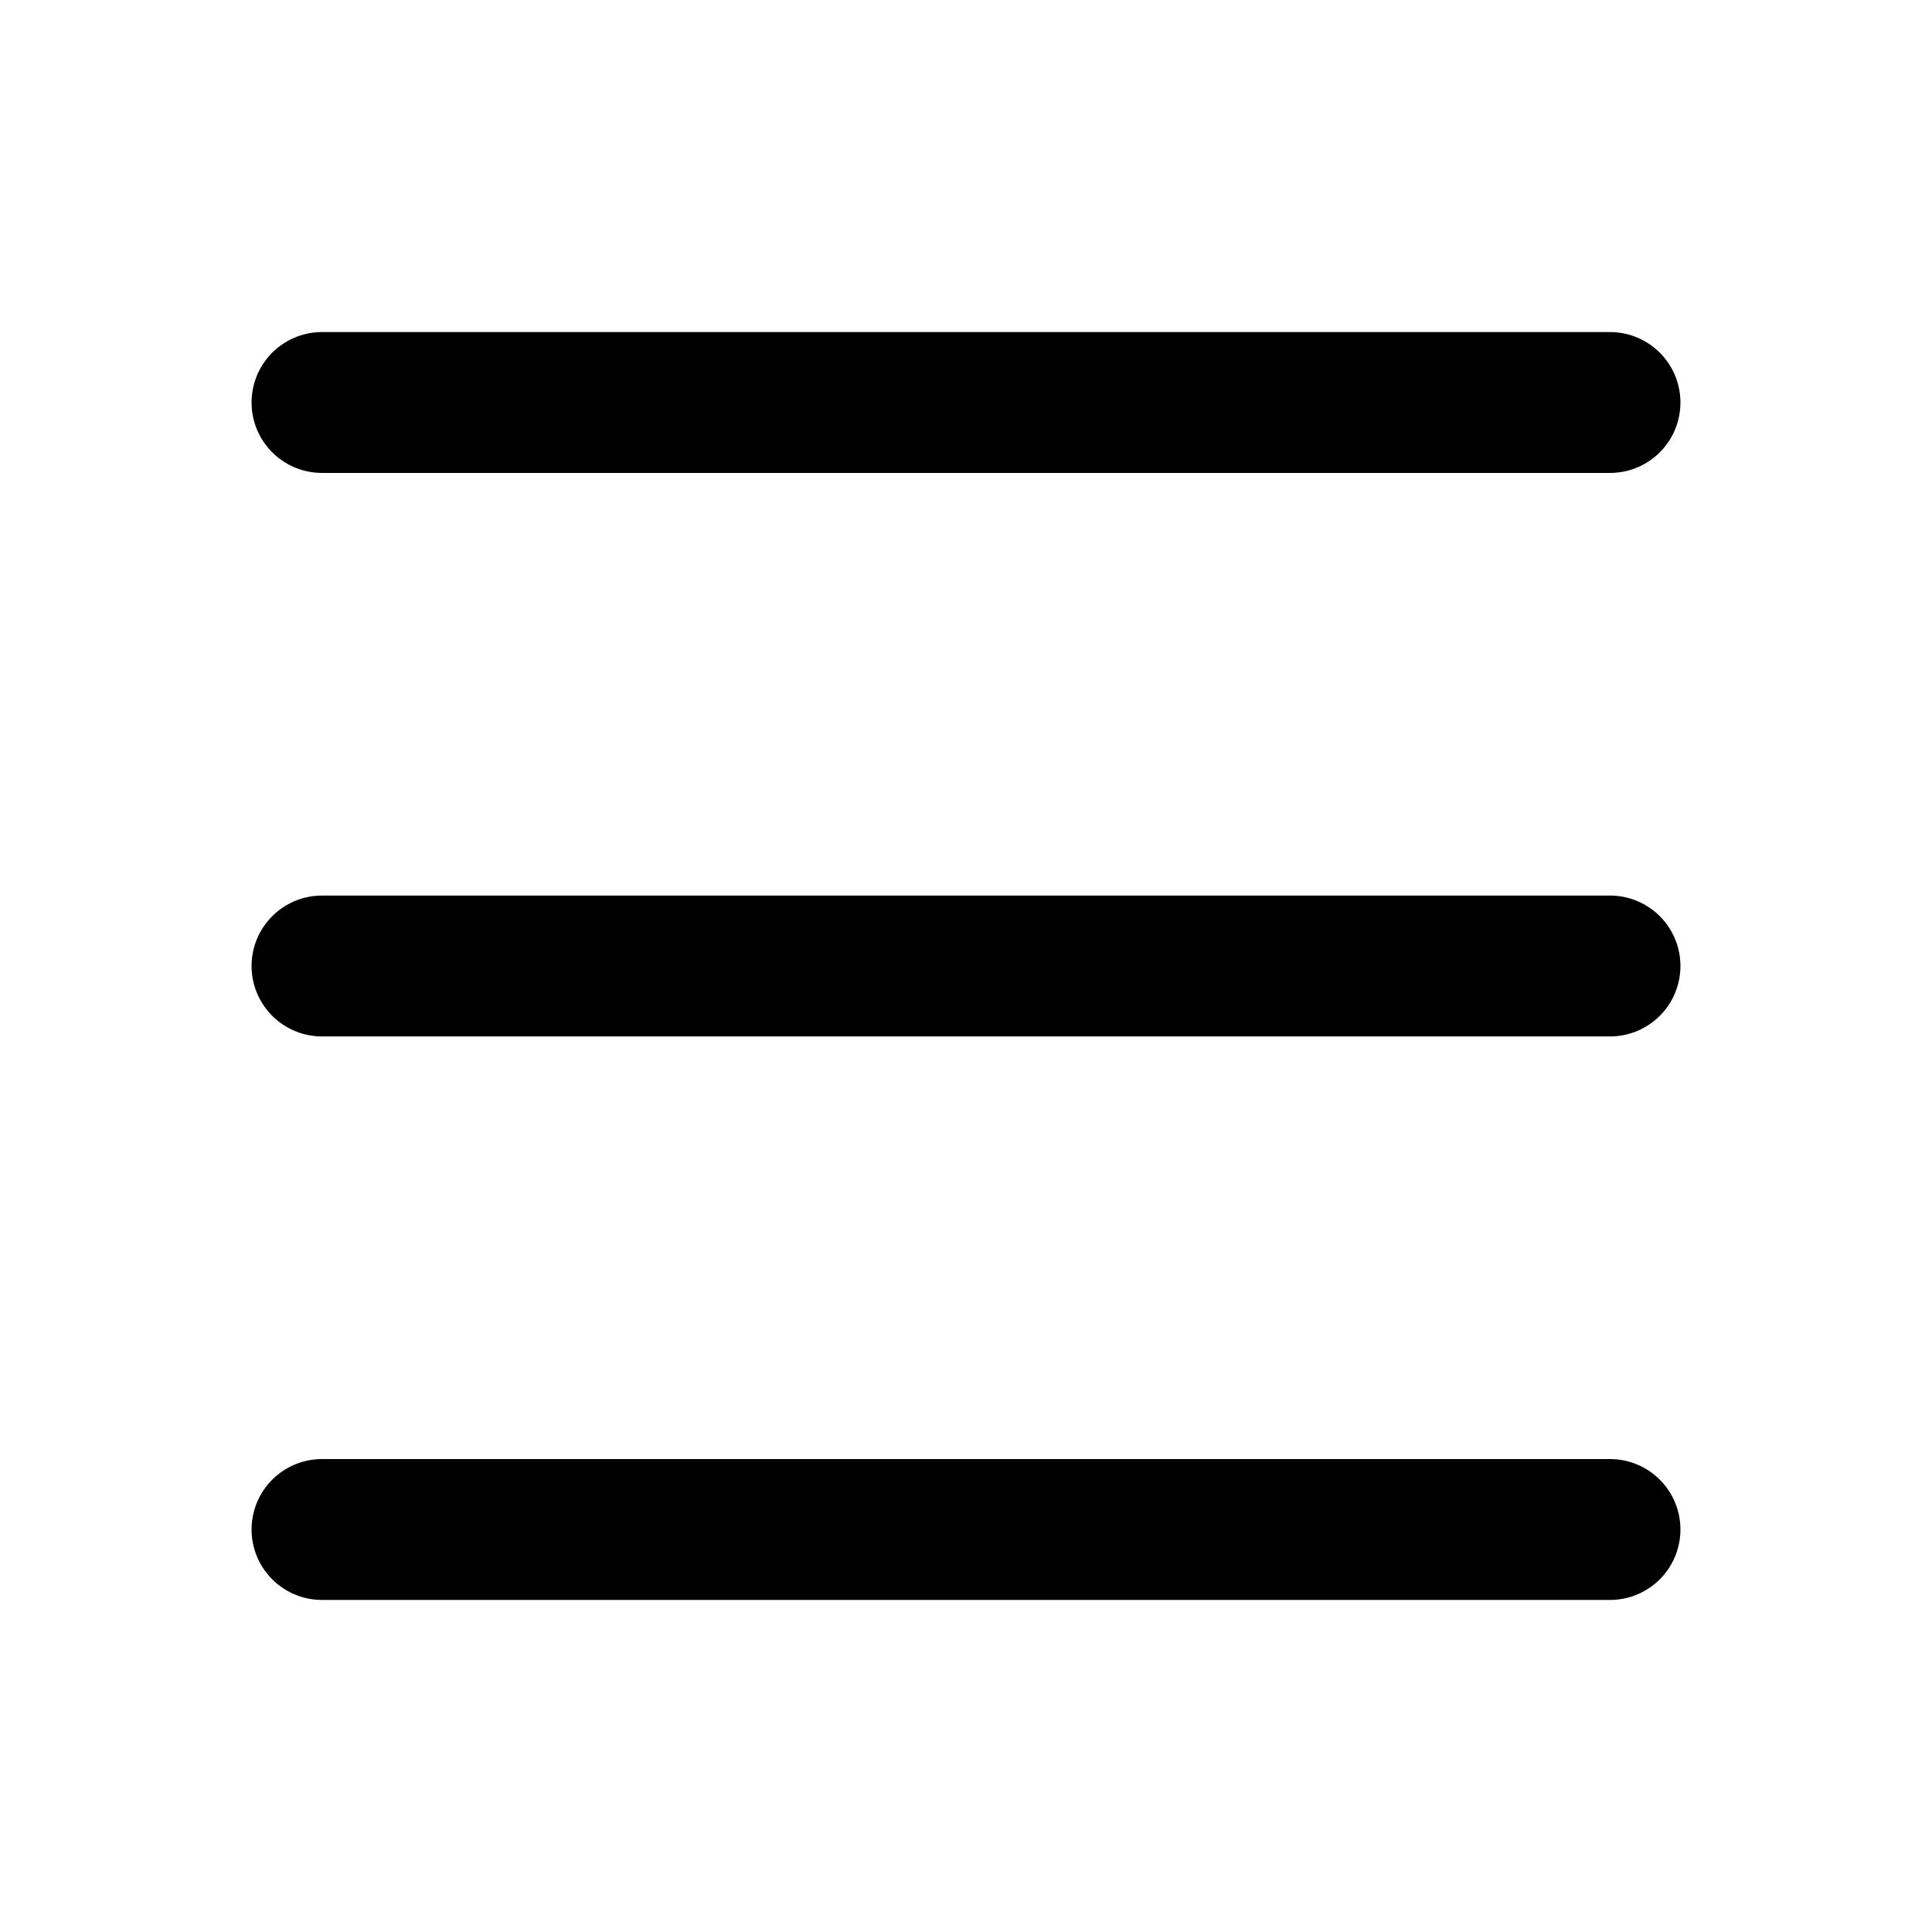
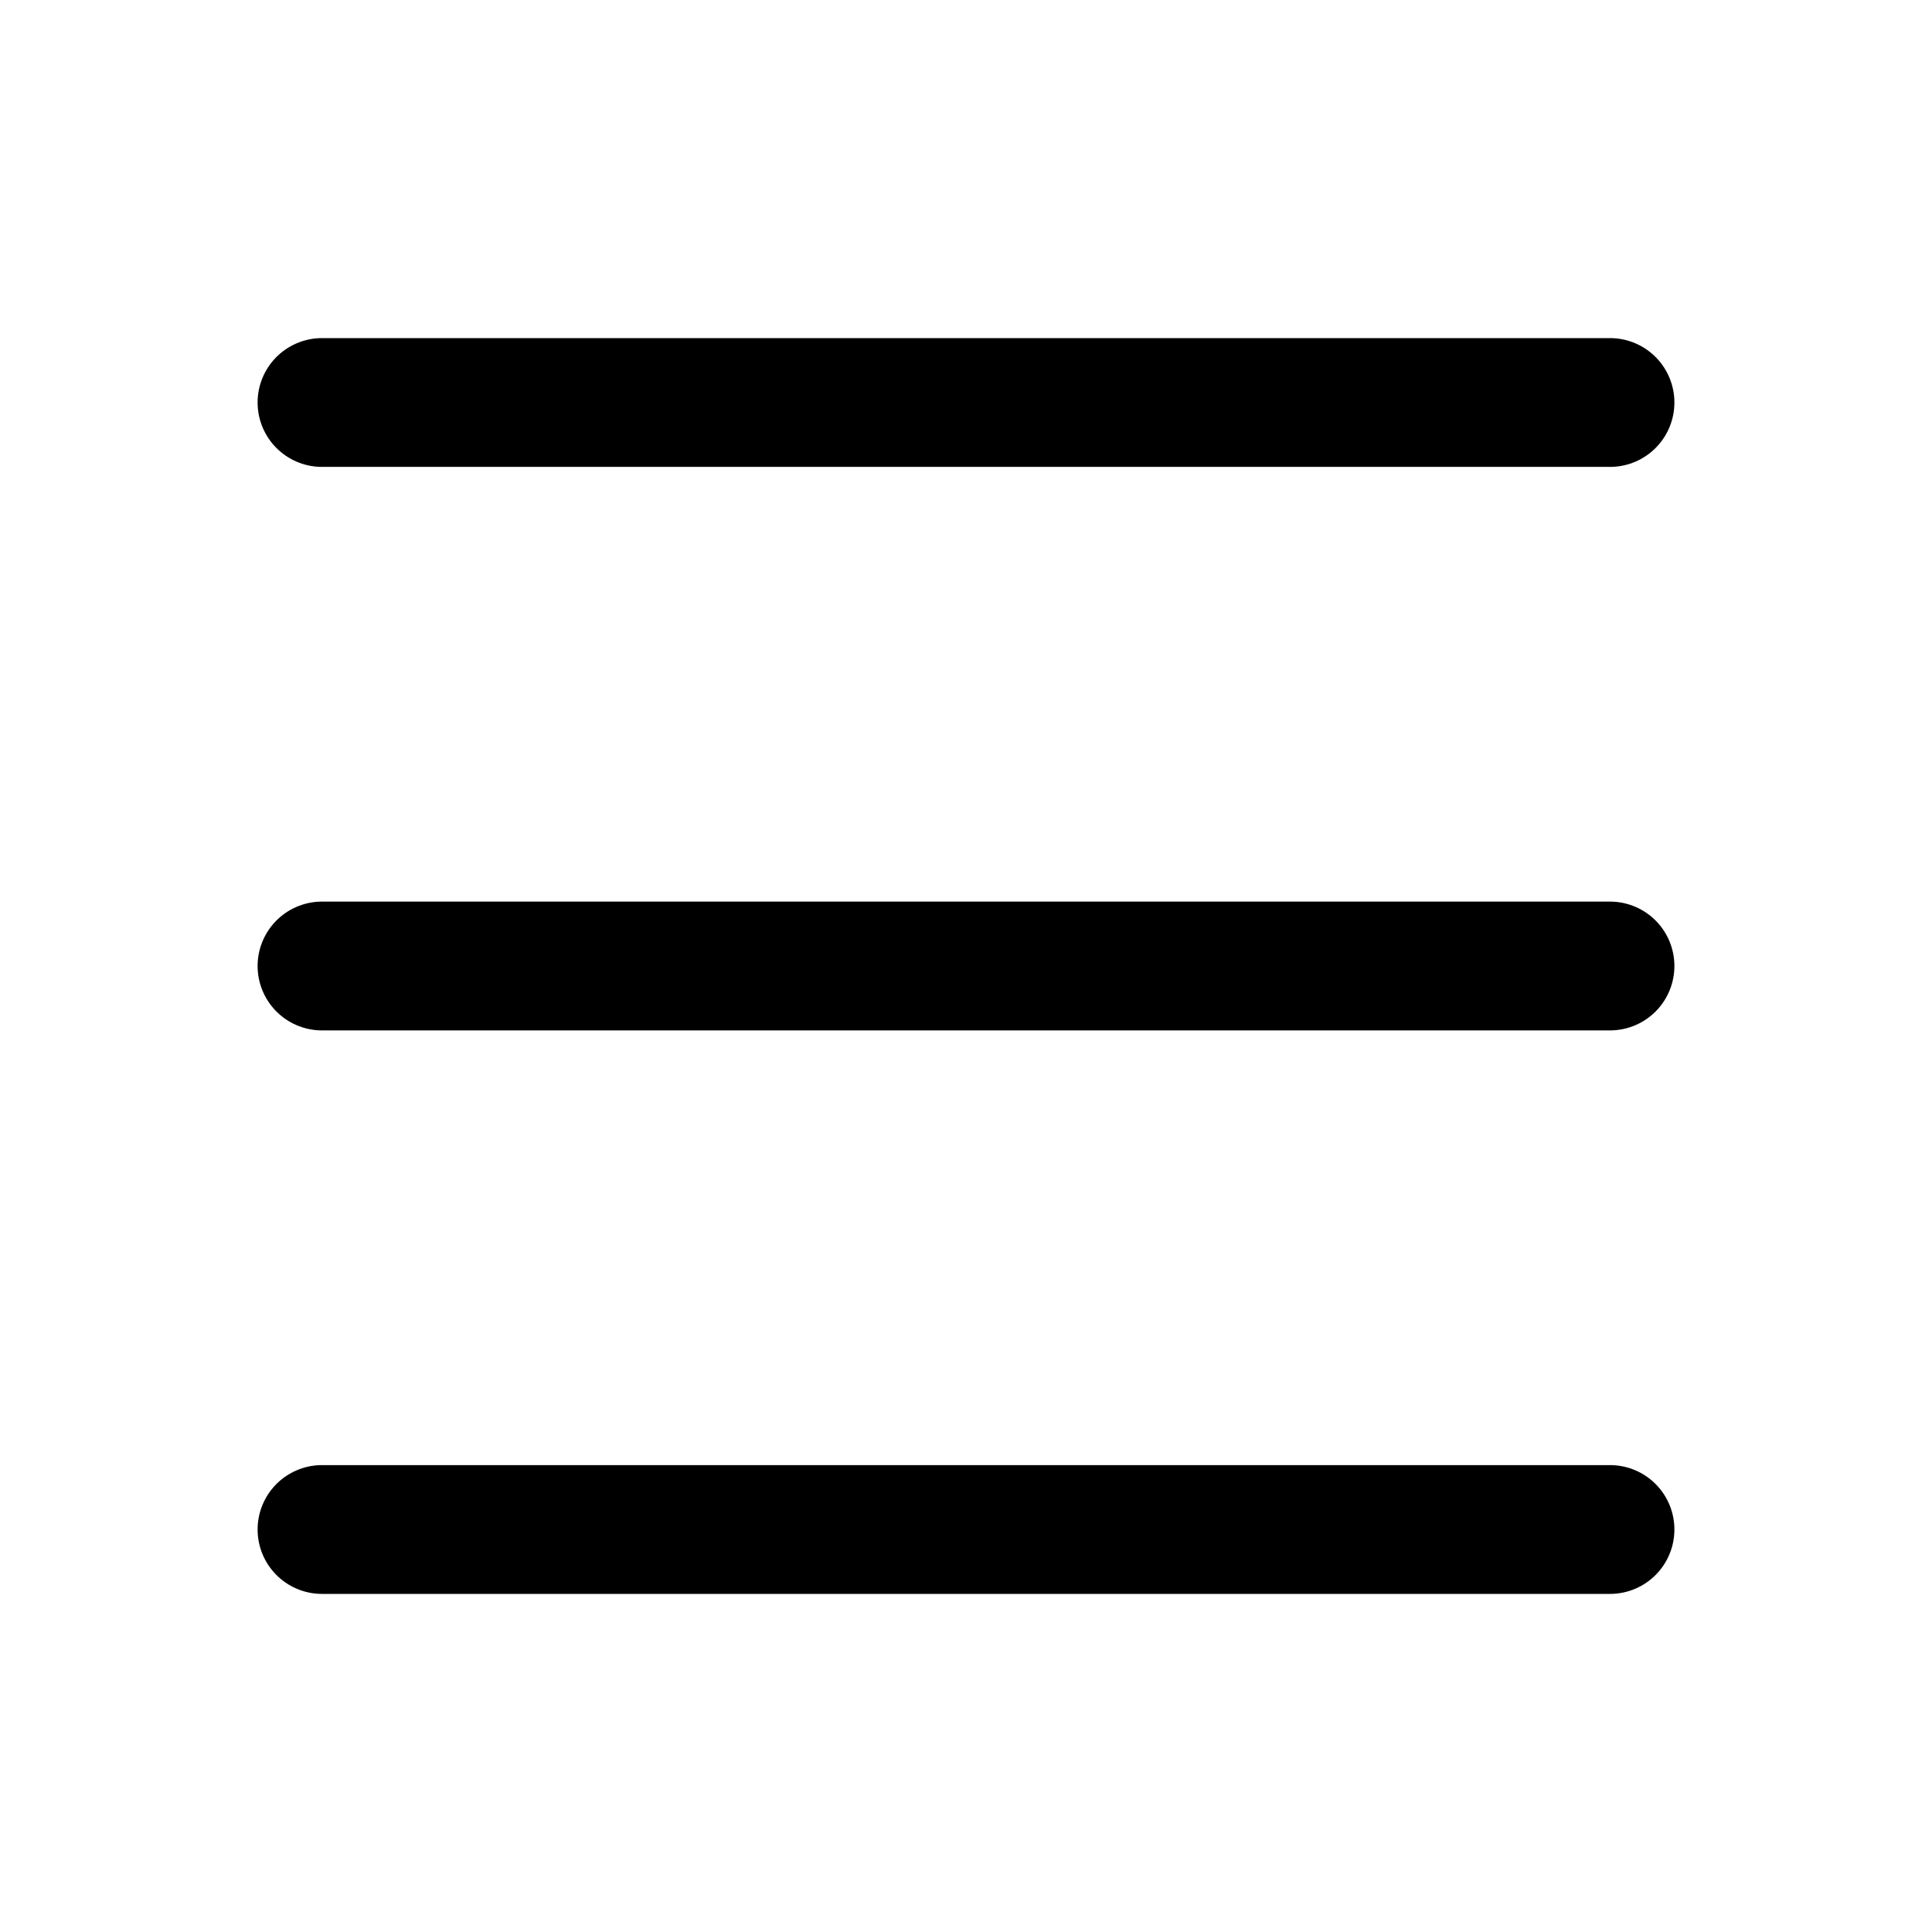
- <svg xmlns="http://www.w3.org/2000/svg" width="24" height="24" viewBox="0 0 24 24" fill="none" stroke="#000000" stroke-width="1.75" stroke-linecap="round" stroke-linejoin="round">
+ <svg xmlns="http://www.w3.org/2000/svg" width="24" height="24" viewBox="0 0 24 24" fill="none" stroke="#000000" stroke-width="1.6" stroke-linecap="round" stroke-linejoin="round">
  <path d="M4 5h16" />
  <path d="M4 12h16" />
  <path d="M4 19h16" />
</svg>
